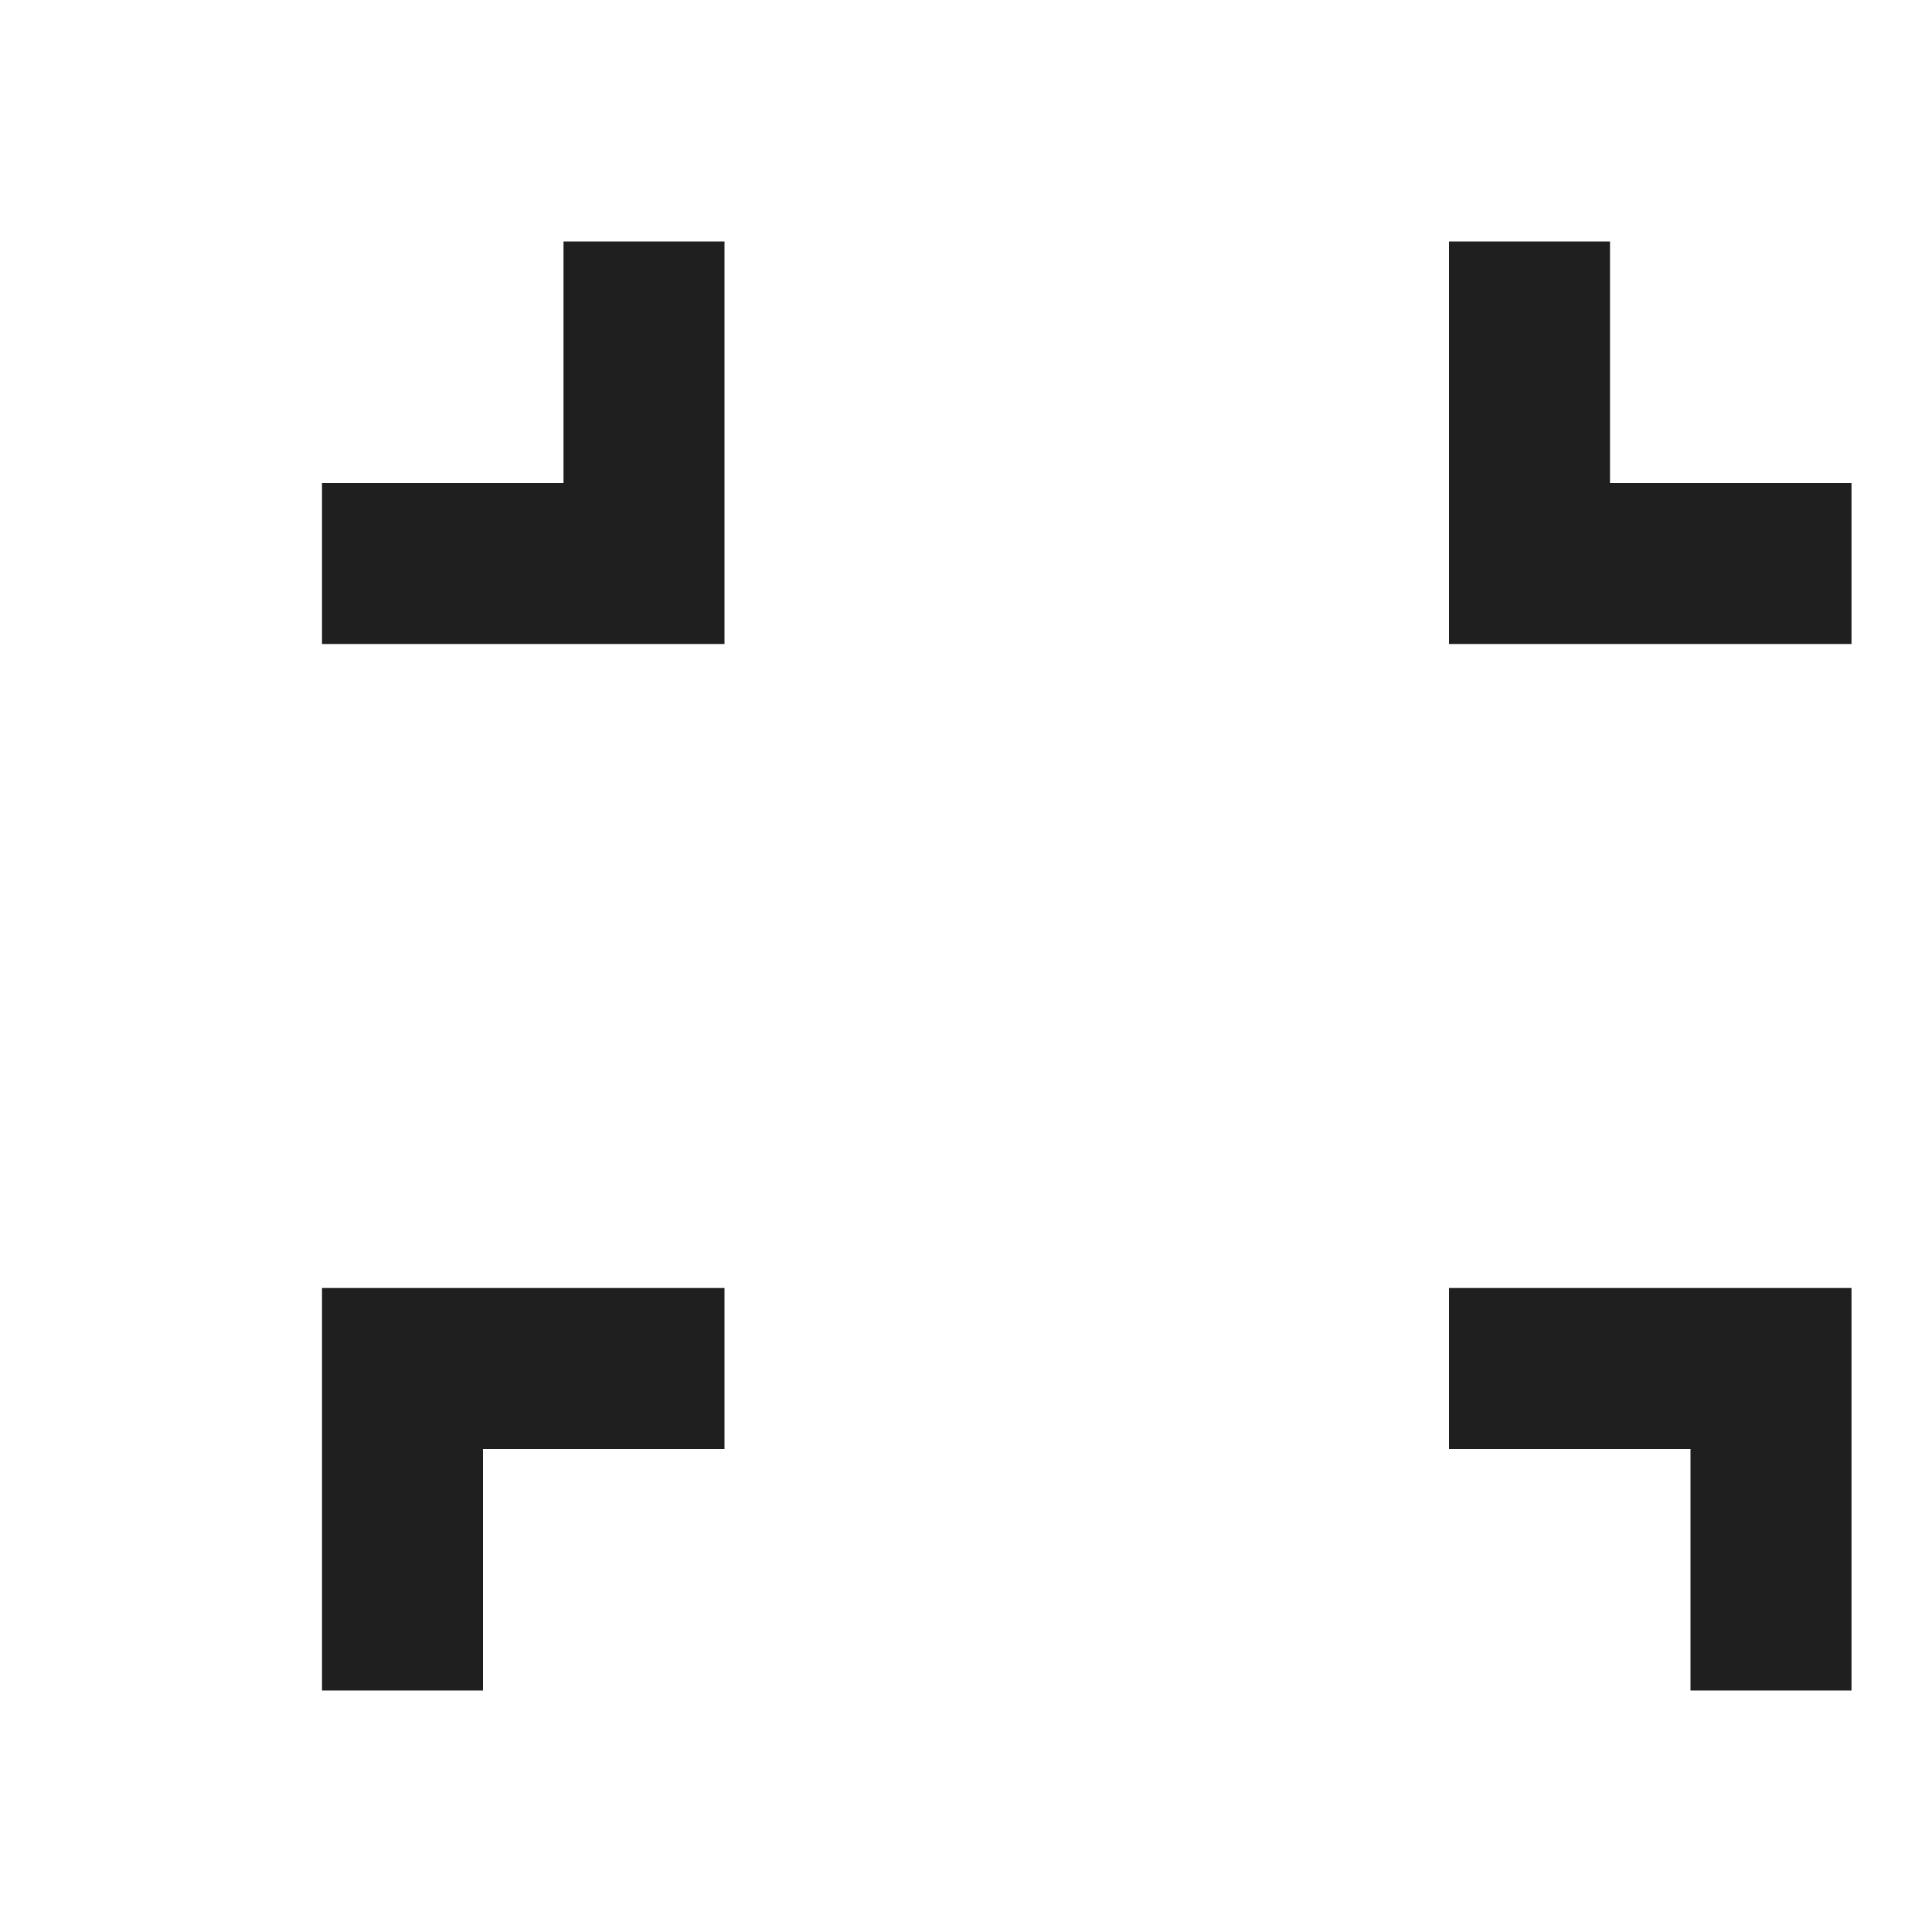
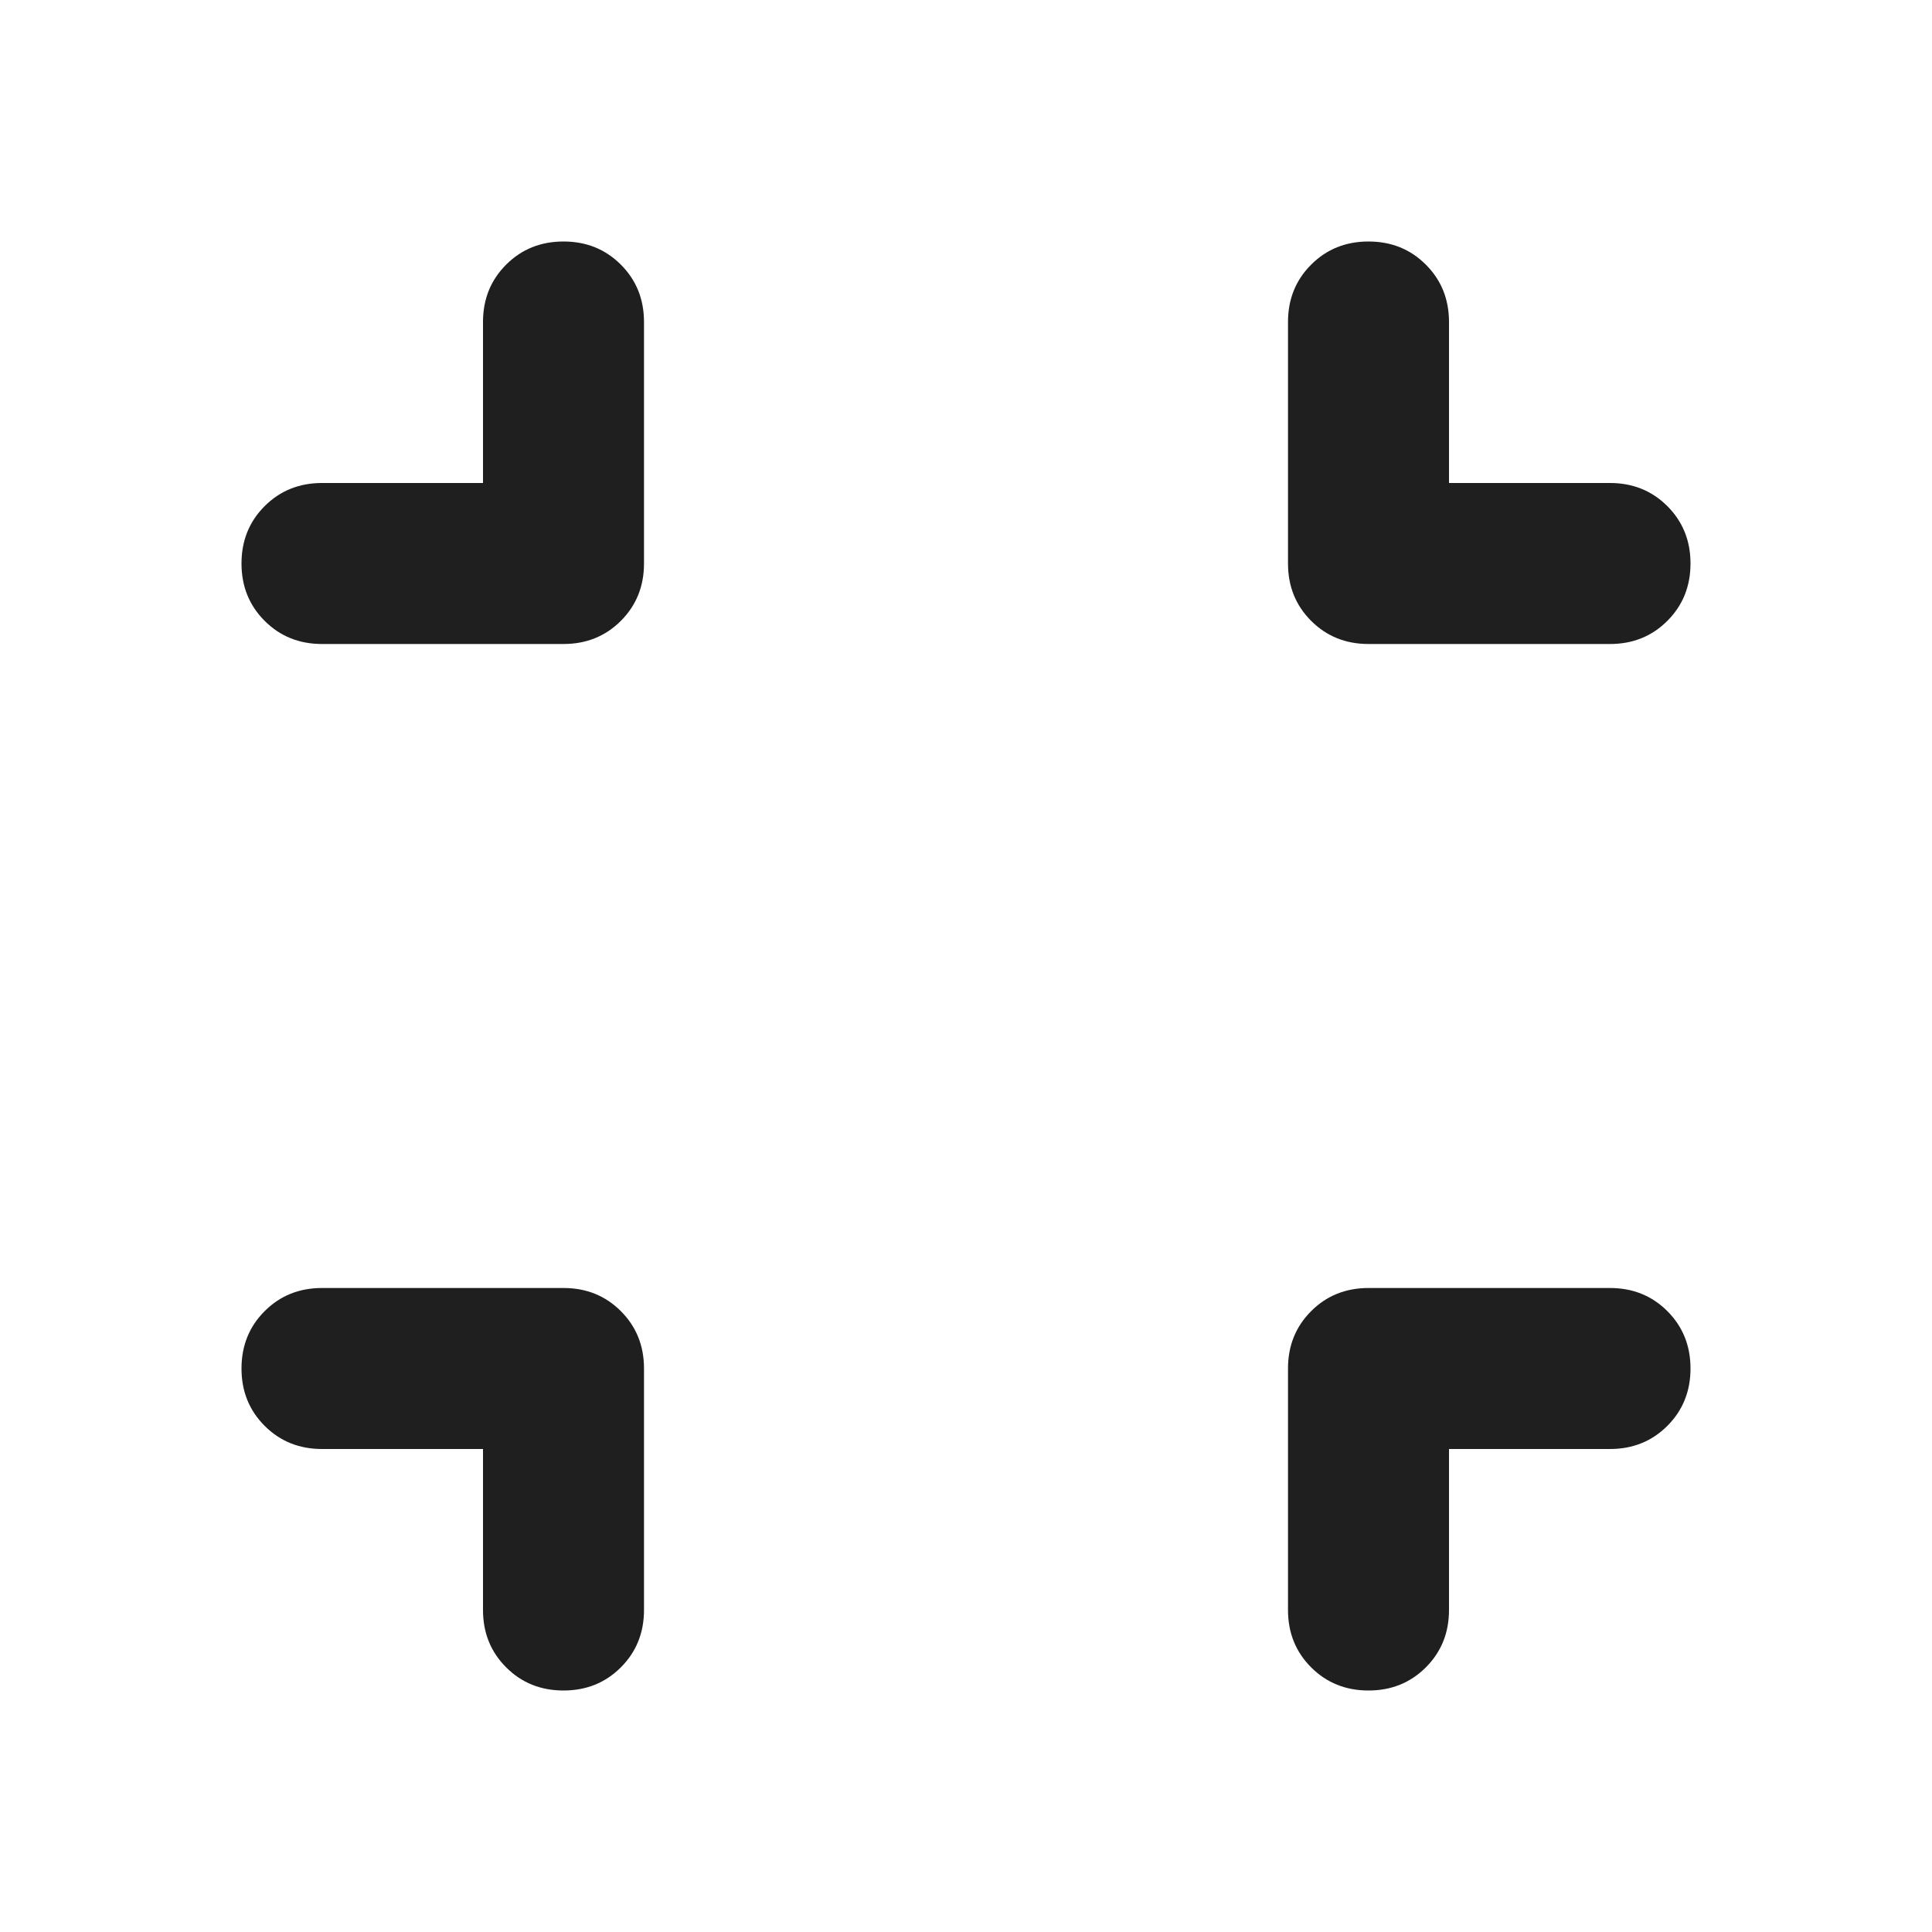
<svg xmlns="http://www.w3.org/2000/svg" height="24px" viewBox="0 -960 960 960" width="24px" fill="#1f1f1f">
-   <path d="M240-240v120h-80v-200h200v80H240Zm480 0v-80h200v200h-80v-120H720ZM160-640v-80h120v-120h80v200H160Zm560 0v-200h80v120h120v80H720Z" />
+   <path d="M240-240h-80q-17 0-28.5-11.5T120-280q0-17 11.5-28.5T160-320h120q17 0 28.5 11.5T320-280v120q0 17-11.5 28.5T280-120q-17 0-28.5-11.5T240-160v-80Zm480 0v80q0 17-11.5 28.5T680-120q-17 0-28.5-11.5T640-160v-120q0-17 11.5-28.5T680-320h120q17 0 28.5 11.5T840-280q0 17-11.5 28.5T800-240h-80ZM240-720v-80q0-17 11.5-28.5T280-840q17 0 28.5 11.5T320-800v120q0 17-11.5 28.5T280-640H160q-17 0-28.5-11.5T120-680q0-17 11.5-28.5T160-720h80Zm480 0h80q17 0 28.5 11.5T840-680q0 17-11.5 28.5T800-640H680q-17 0-28.5-11.5T640-680v-120q0-17 11.5-28.5T680-840q17 0 28.5 11.5T720-800v80Z" />
</svg>
